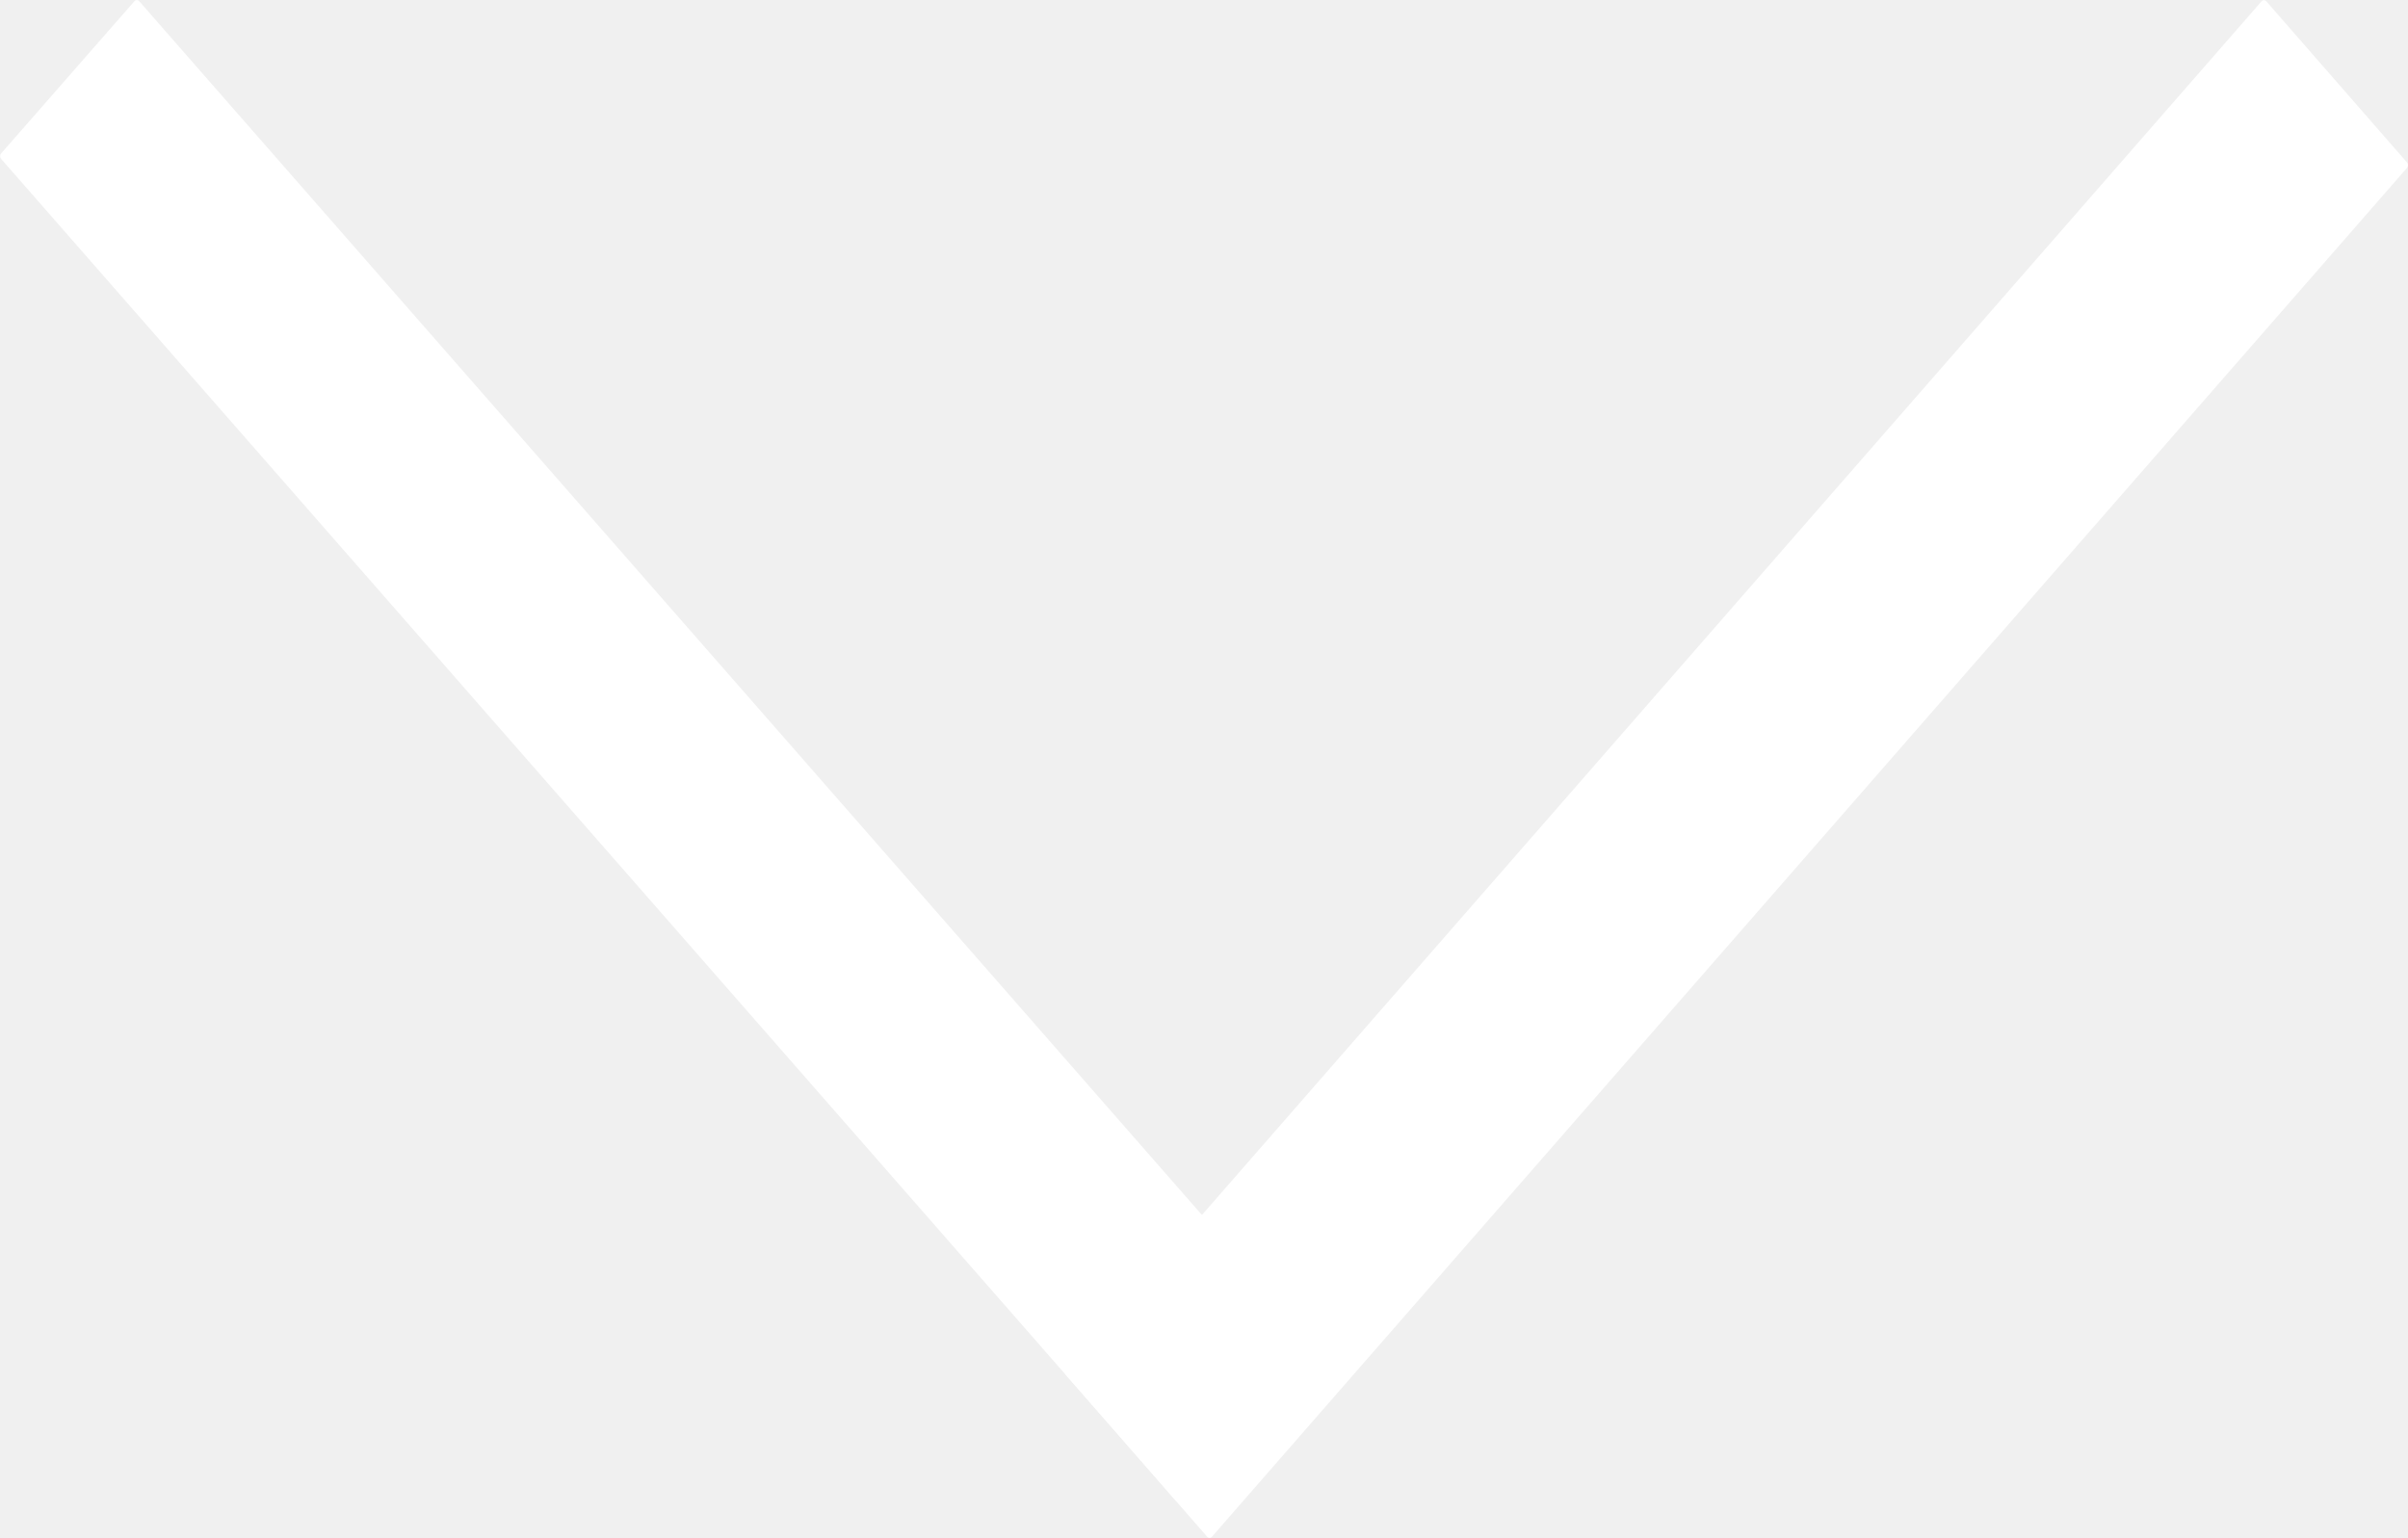
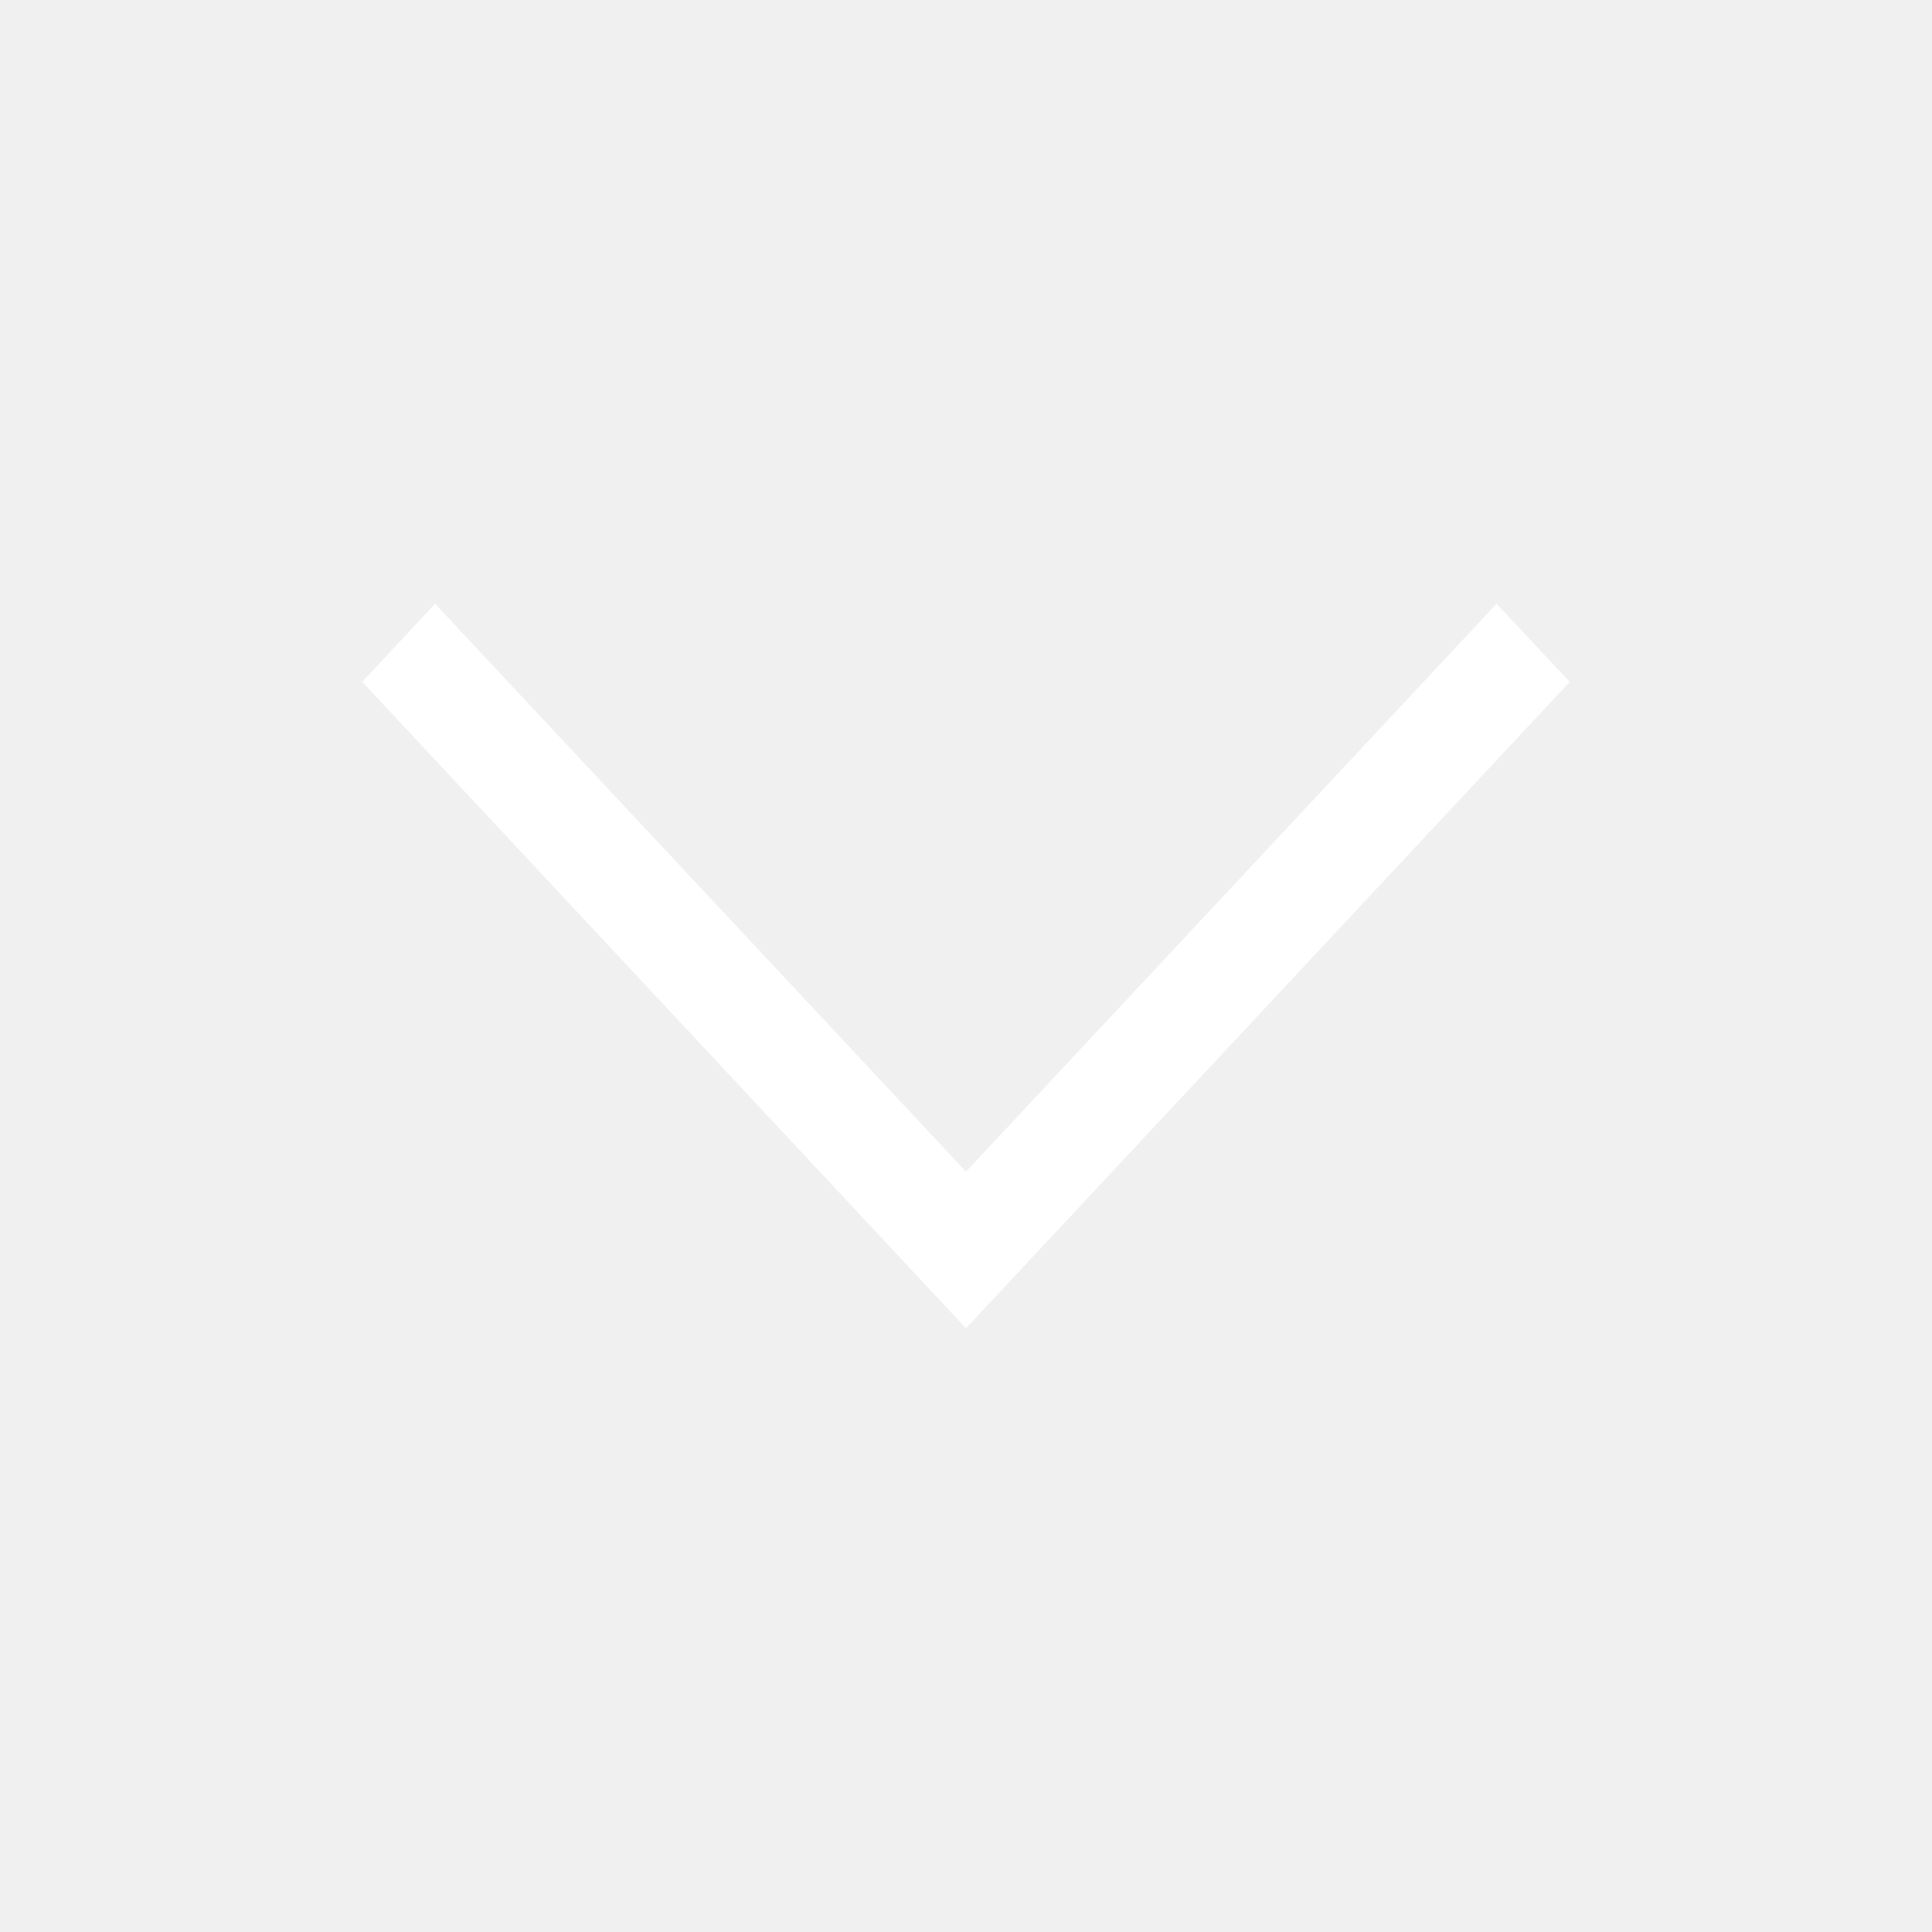
- <svg xmlns="http://www.w3.org/2000/svg" xml:space="preserve" id="svg5" version="1.1" viewBox="0 0 6.662 4.255" height="16.081" width="25.179">
-   <defs id="defs2" />
-   <g id="layer2" transform="translate(-2111.452,-16.02394)">
-     <g id="g1719">
-       <rect style="opacity:0.99;fill:#ffffff;fill-opacity:1;fill-rule:evenodd;stroke-width:0.054" id="rect335-7-7" width="4.954" height="0.58" x="1613.696" y="-1592.405" ry="0.01" transform="matrix(0.6586911,0.7524135,-0.6586911,0.7524135,0,0)" />
-       <rect style="opacity:0.99;fill:#ffffff;fill-opacity:1;fill-rule:evenodd;stroke-width:0.055" id="rect335-3-0-5" width="5.048" height="0.612" x="-1599.508" y="1620.773" ry="0.01" transform="matrix(-0.6576182,0.7533514,0.6576182,0.7533514,0,0)" />
-     </g>
-   </g>
+ <svg xmlns="http://www.w3.org/2000/svg" height="512px" id="Layer_1" style="enable-background:new 0 0 512 512;" version="1.1" viewBox="0 0 512 512" width="512px" xml:space="preserve">
+   <defs id="defs1012" />
+   <polygon points="396.6,160 416,180.7 256,352 96,180.7 115.3,160 256,310.5 " id="polygon1007" style="fill:#ffffff;fill-opacity:1" />
</svg>
